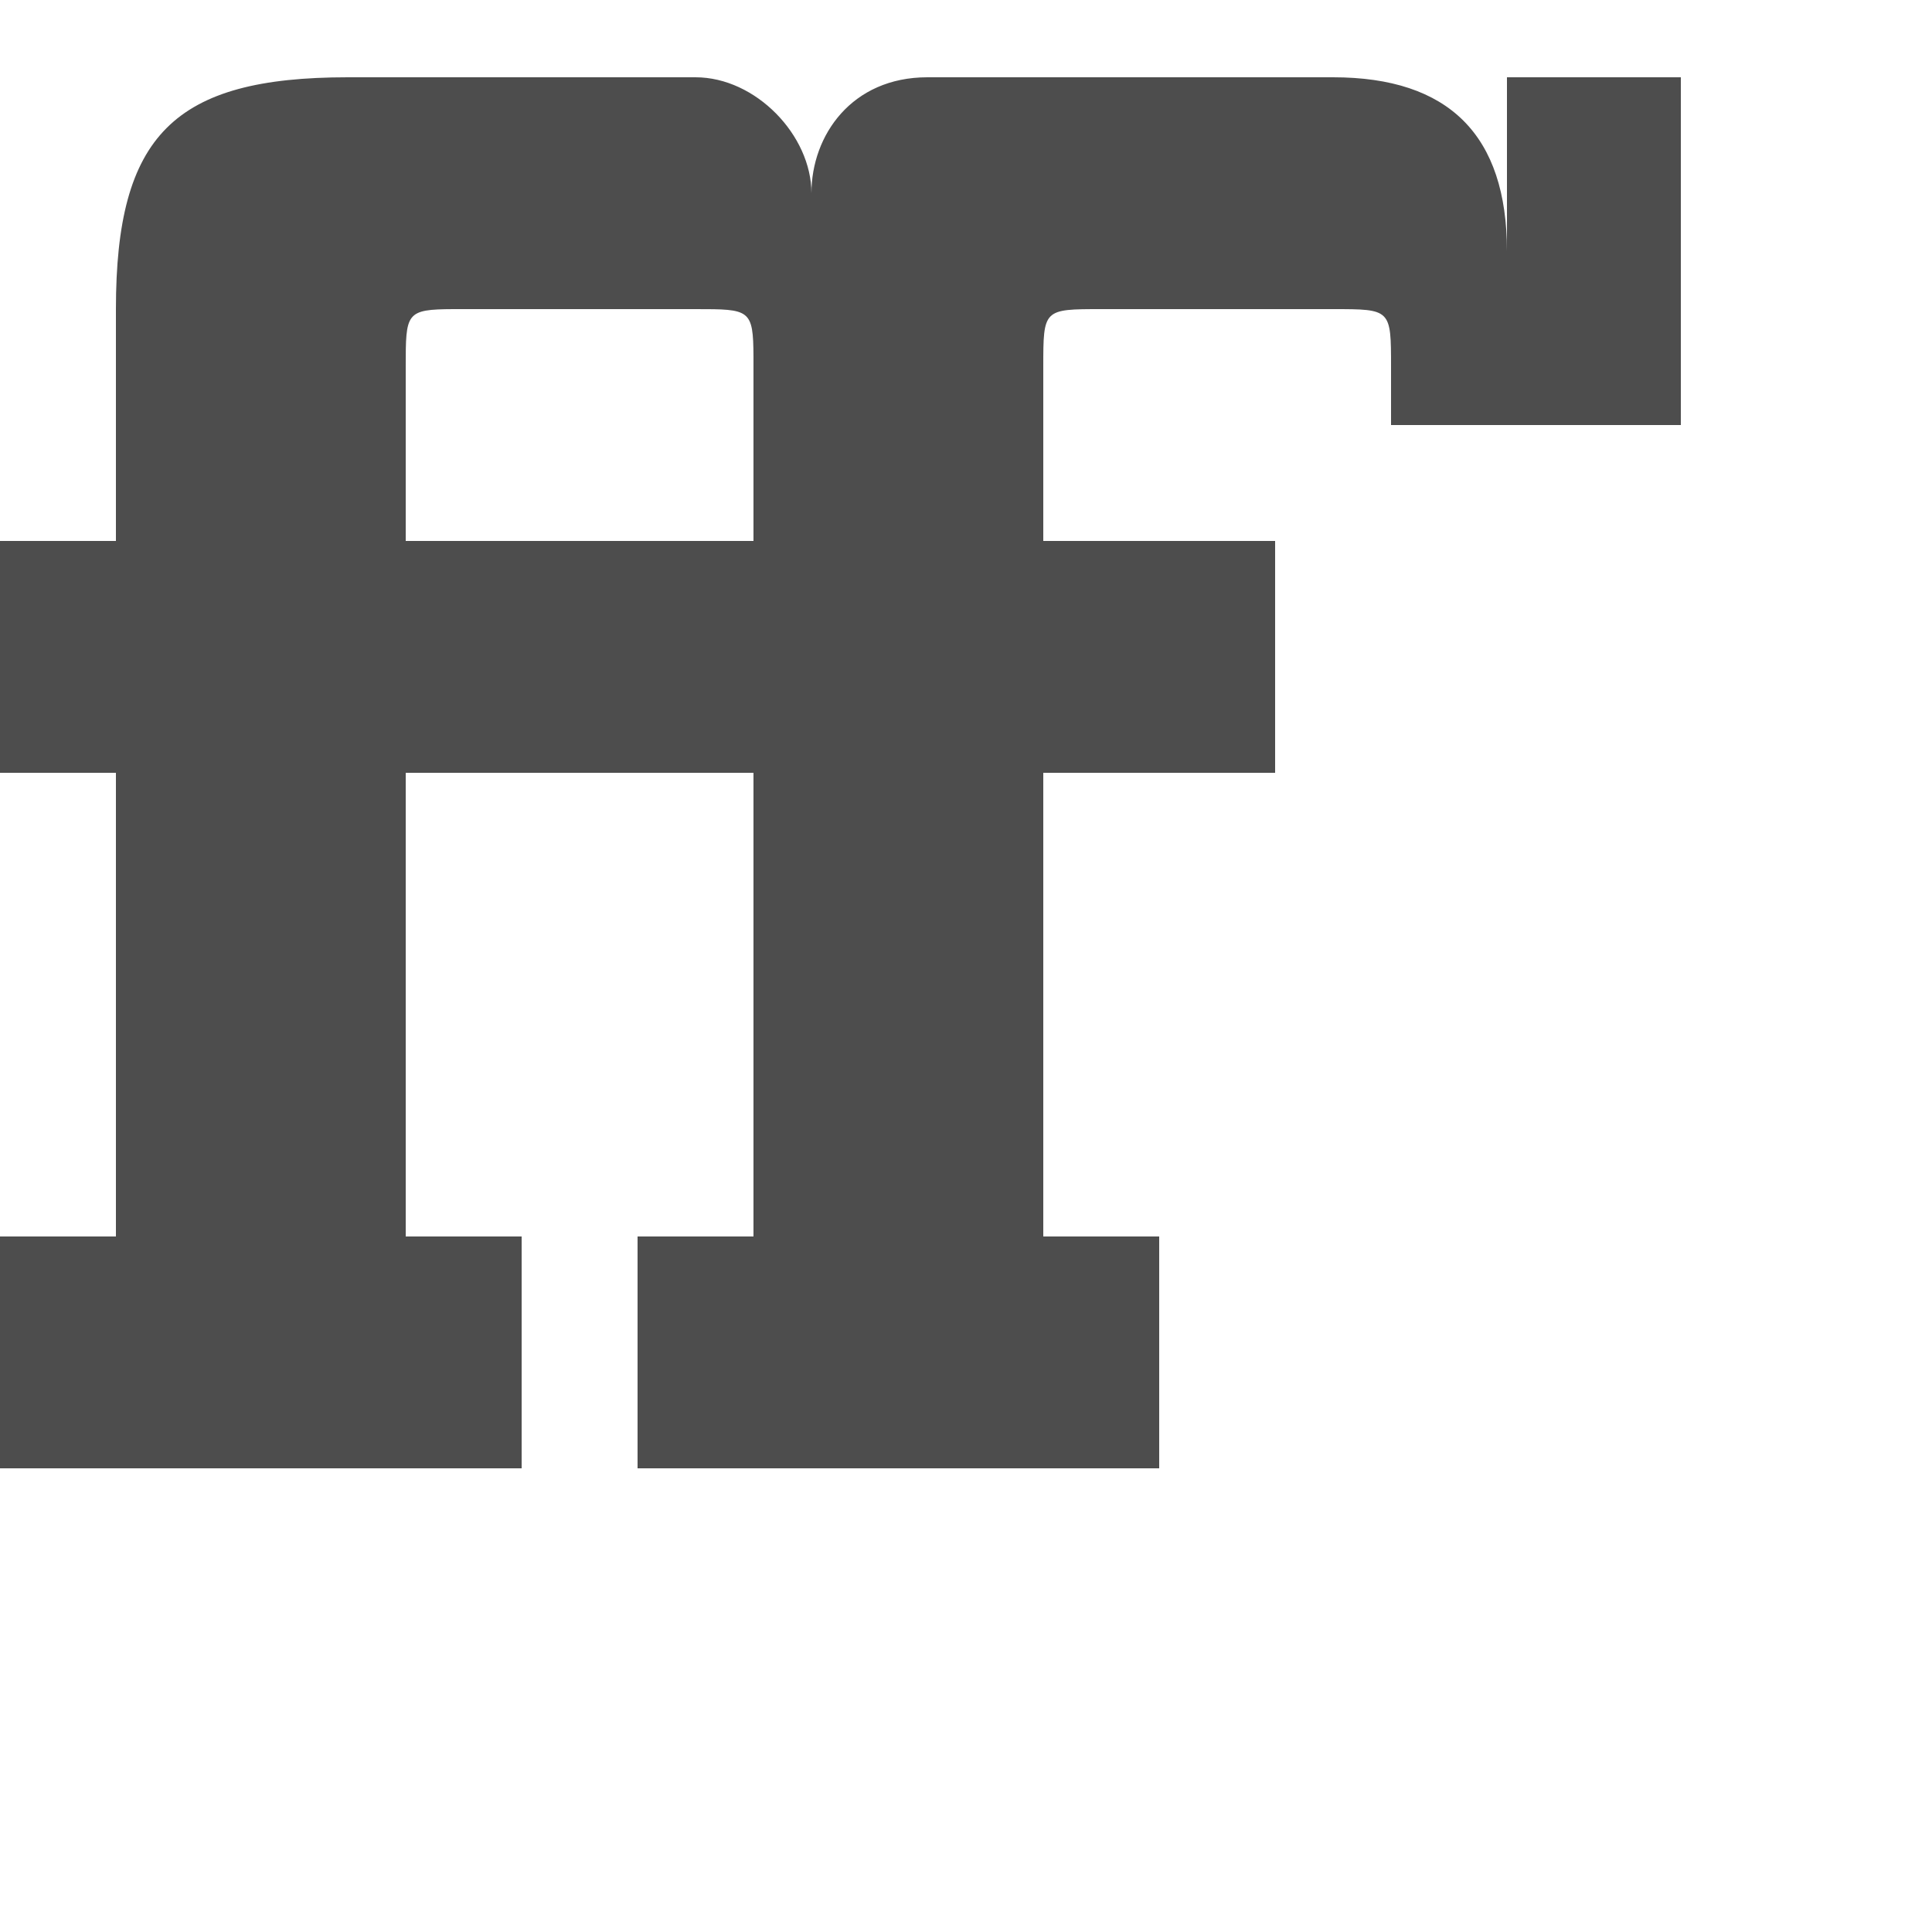
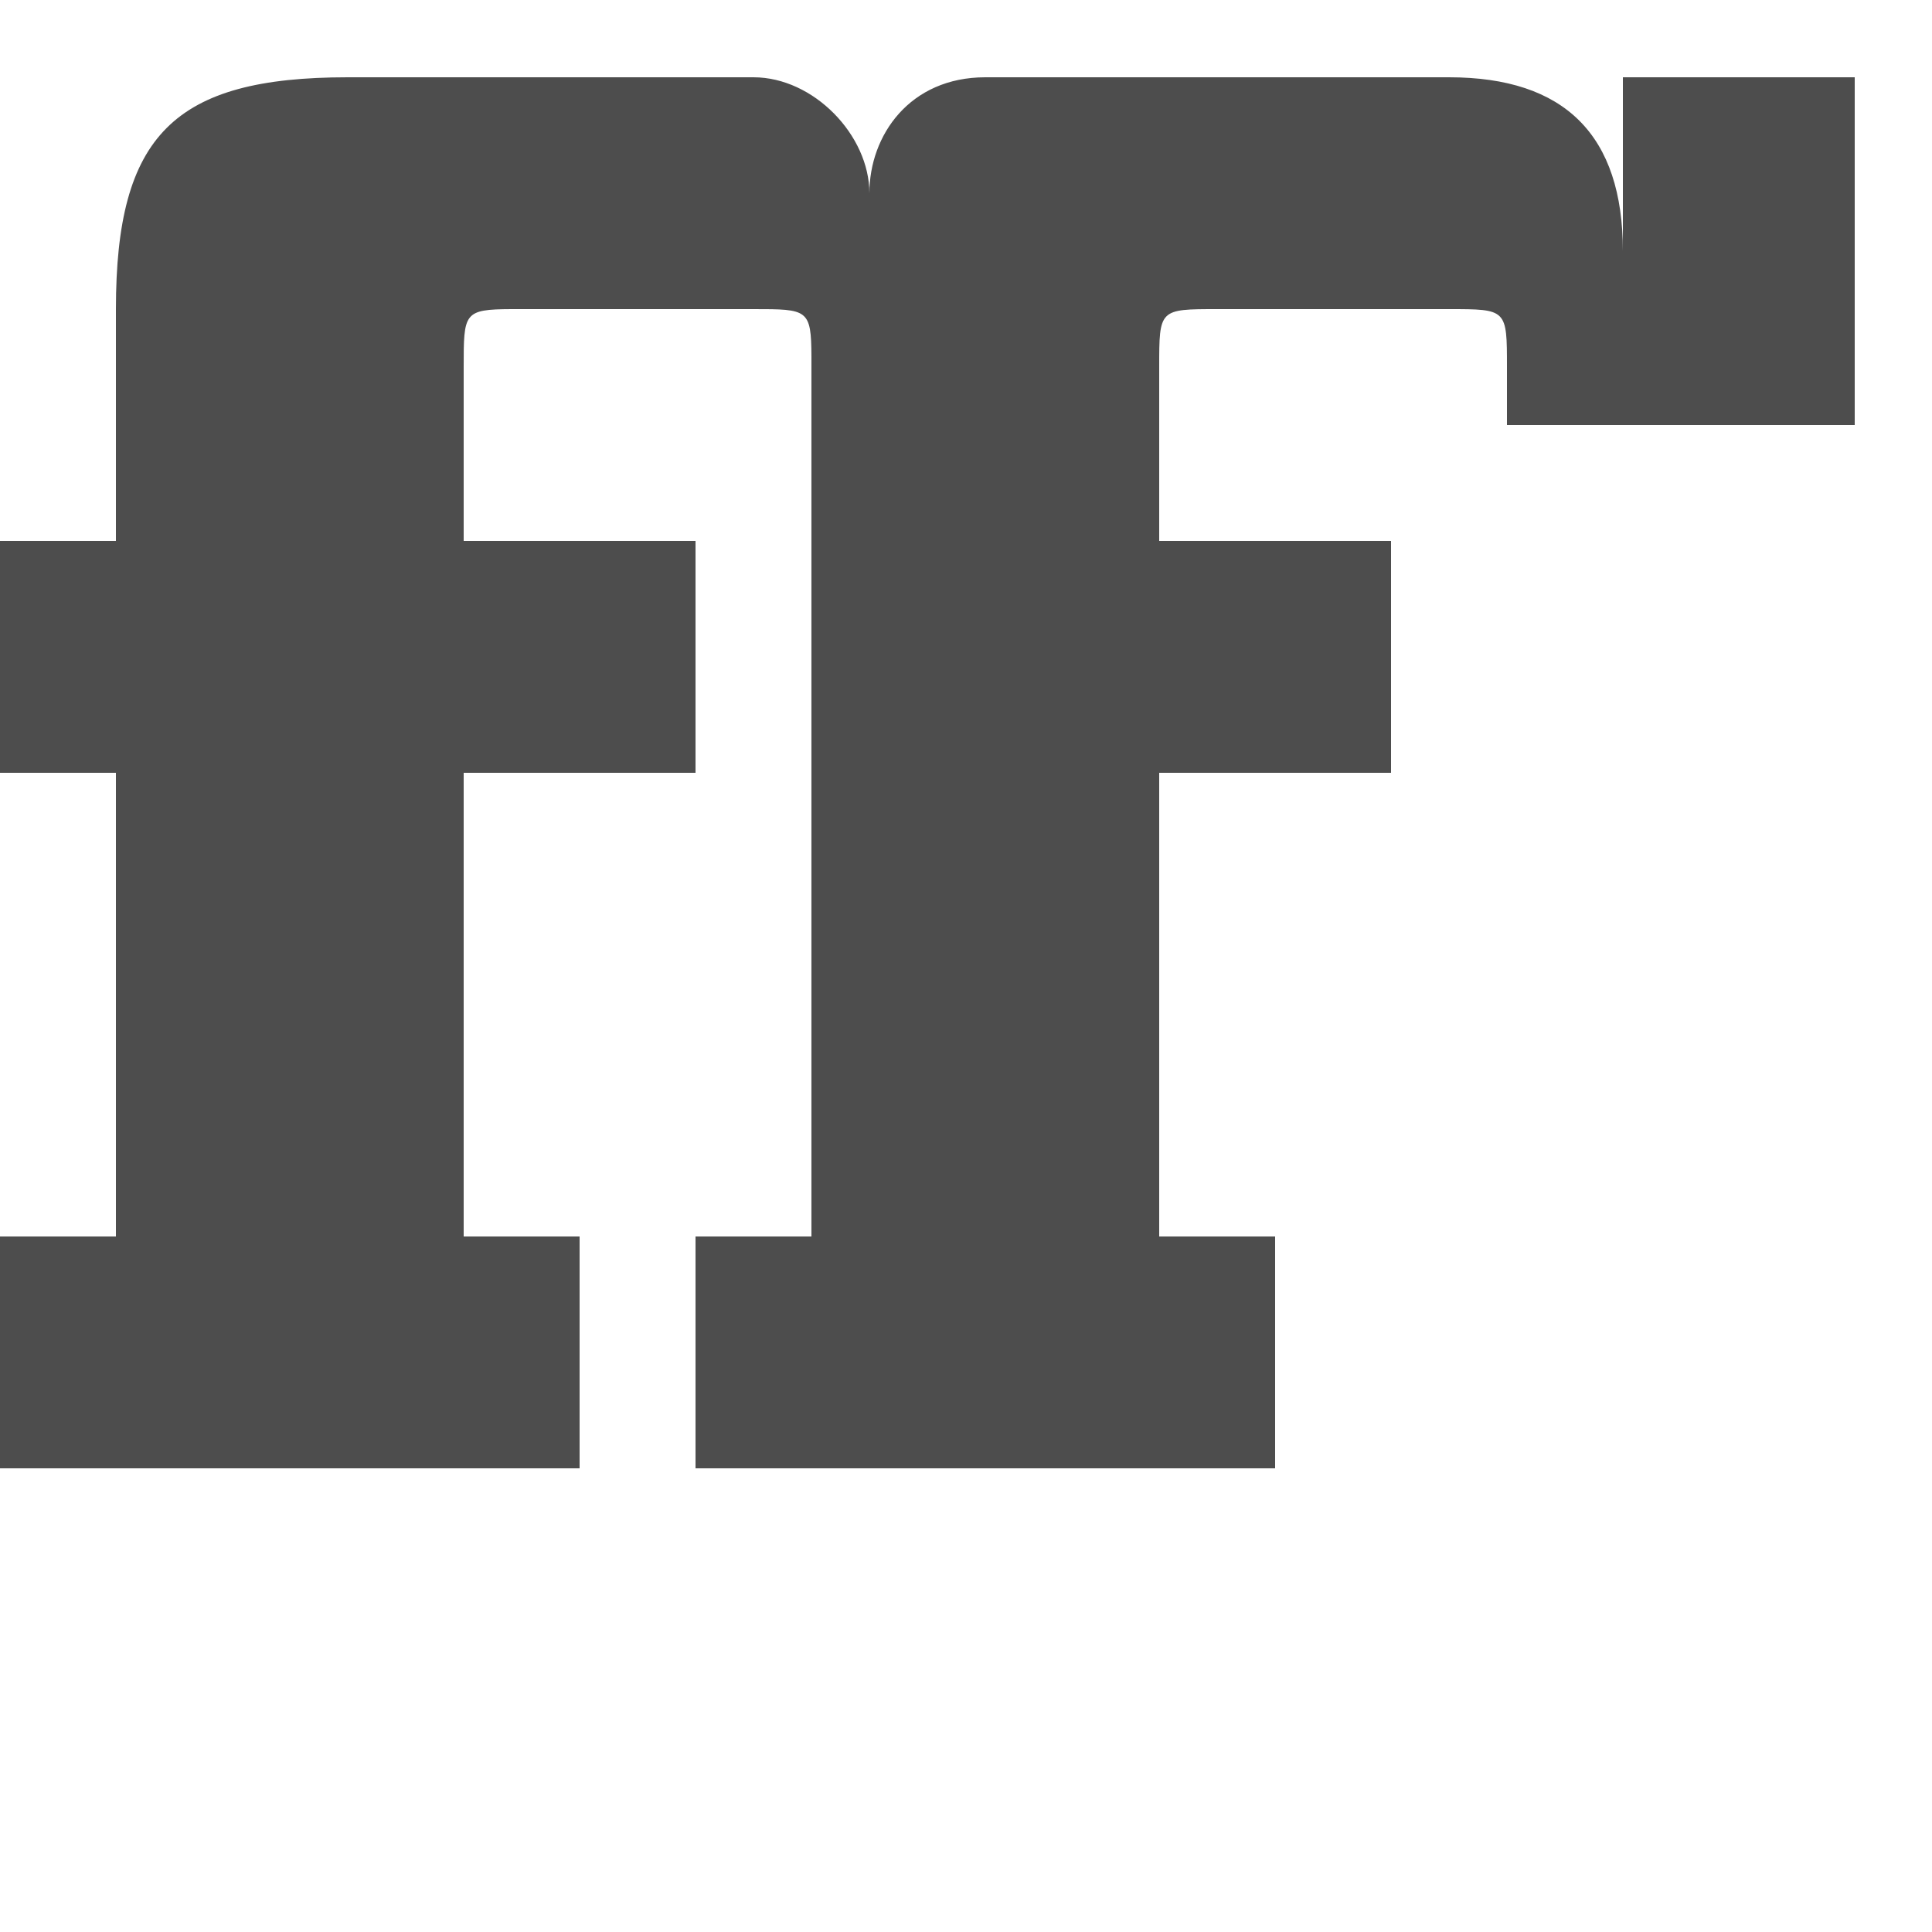
<svg xmlns="http://www.w3.org/2000/svg" width="1000" height="1000" id="svg3092" version="1.1">
  <defs id="defs5498" />
  <g id="layer1">
-     <path style="fill:#4d4d4d;fill-rule:evenodd;stroke:none" d="M 180,40 C 90,40 60,70 60,160 l 0,120 -60,0 0,120 60,0 0,240 -60,0 0,120 270,0 0,-120 -60,0 0,-240 120,0 60,0 0,240 -60,0 0,120 270,0 0,-120 -60,0 0,-240 120,0 0,-120 -120,0 0,-90 c 0,-30 0,-30 30,-30 l 120,0 c 30,0 30,0 30,30 l 0,30 150,0 0,-180 -90,0 0,90 C 780,70 750,40 690,40 l -210,0 c -39.101,0 -60,30 -60,60 0,-30 -28.86,-60 -60,-60 z m 54.719,120 c 1.648,-0.007 3.406,0 5.281,0 l 120,0 c 28.125,0 29.89,-4.9e-4 30,24.719 0.007,1.648 0,3.406 0,5.281 l 0,30 0,60 -60,0 -120,0 0,-90 c 0,-28.125 -4.9e-4,-29.89 24.719,-30 z" id="path3526" />
+     <path style="fill:#4d4d4d;fill-rule:evenodd;stroke:none" d="M 180,40 C 90,40 60,70 60,160 l 0,120 -60,0 0,120 60,0 0,240 -60,0 0,120 300,0 0,-120 -60,0 0,-240 120,0 0,-120 -120,0 0,-90 c 0,-28.125 -4.9e-4,-29.89 24.719,-30 L 390,160 c 28.125,0 29.89,-4.9e-4 30,24.719 L 420,640 l -60,0 0,120 300,0 0,-120 -60,0 0,-240 120,0 0,-120 -120,0 0,-90 c 0,-30 0,-30 30,-30 l 120,0 c 30,0 30,0 30,30 l 0,30 180,0 0,-180 -120,0 0,90 C 840,70 810,40 750,40 l -240,0 c -39.101,0 -60,30 -60,60 0,-30 -28.86,-60 -60,-60 z" id="path3526" />
  </g>
</svg>
